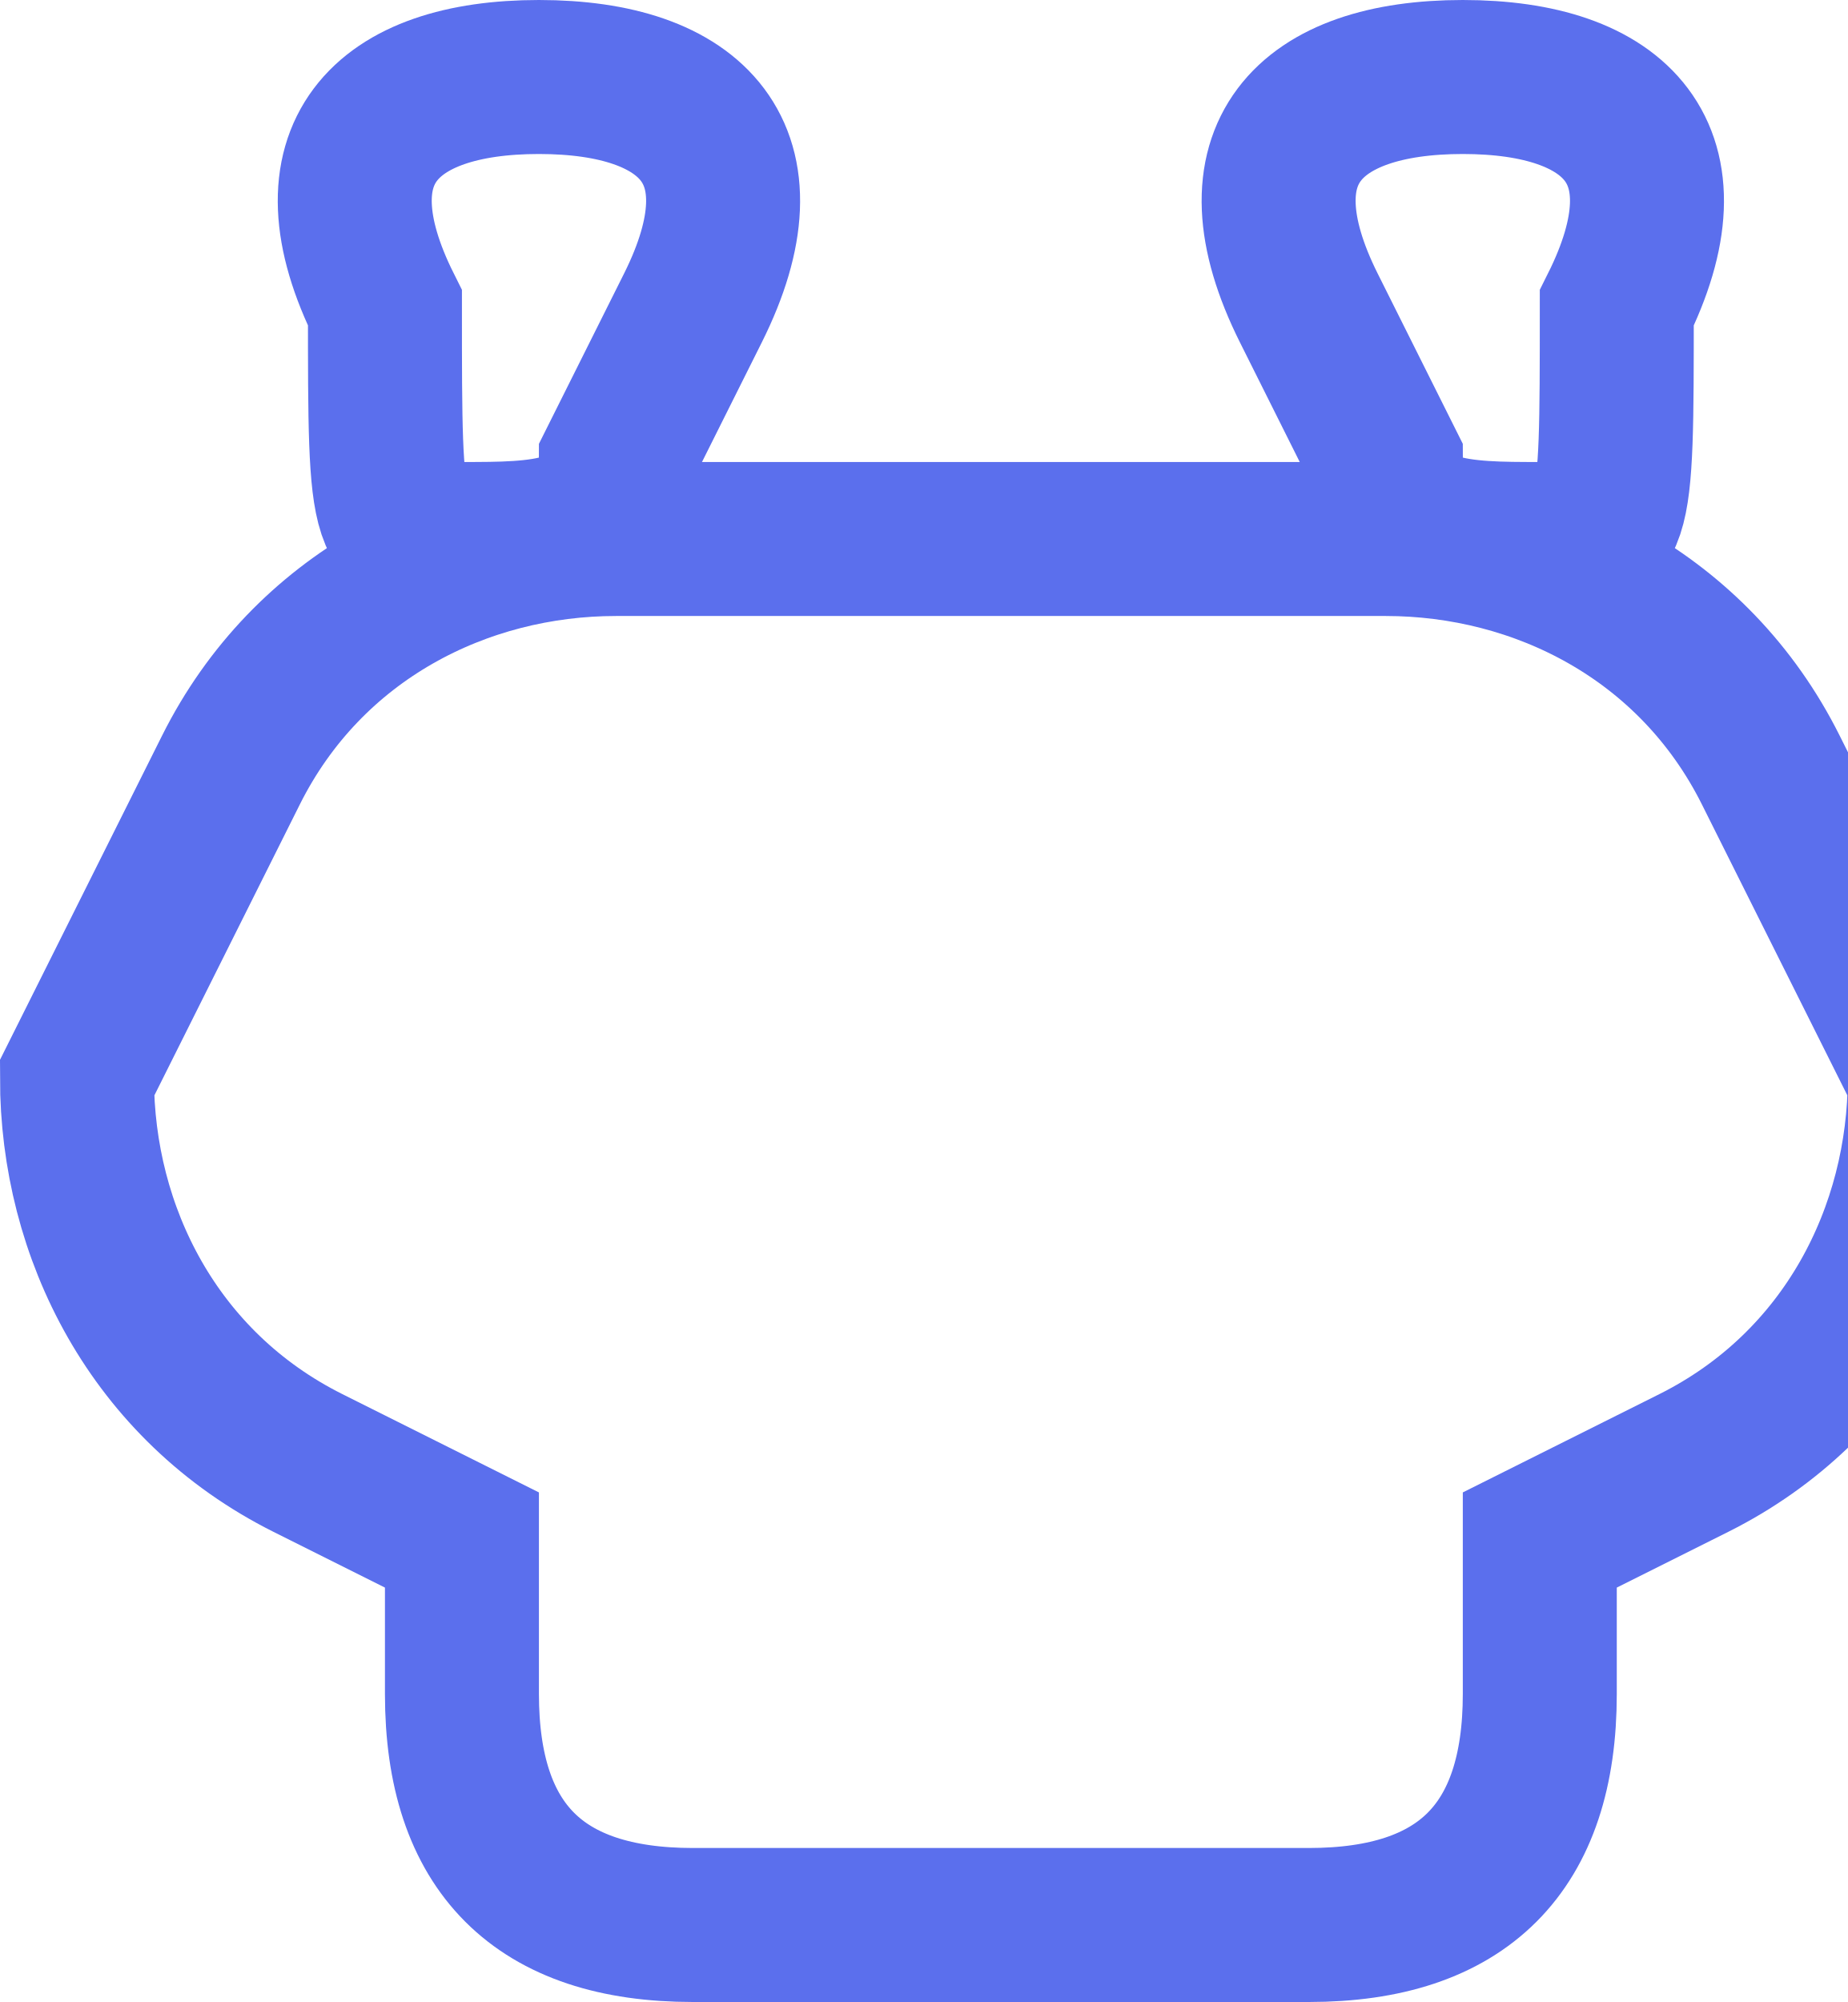
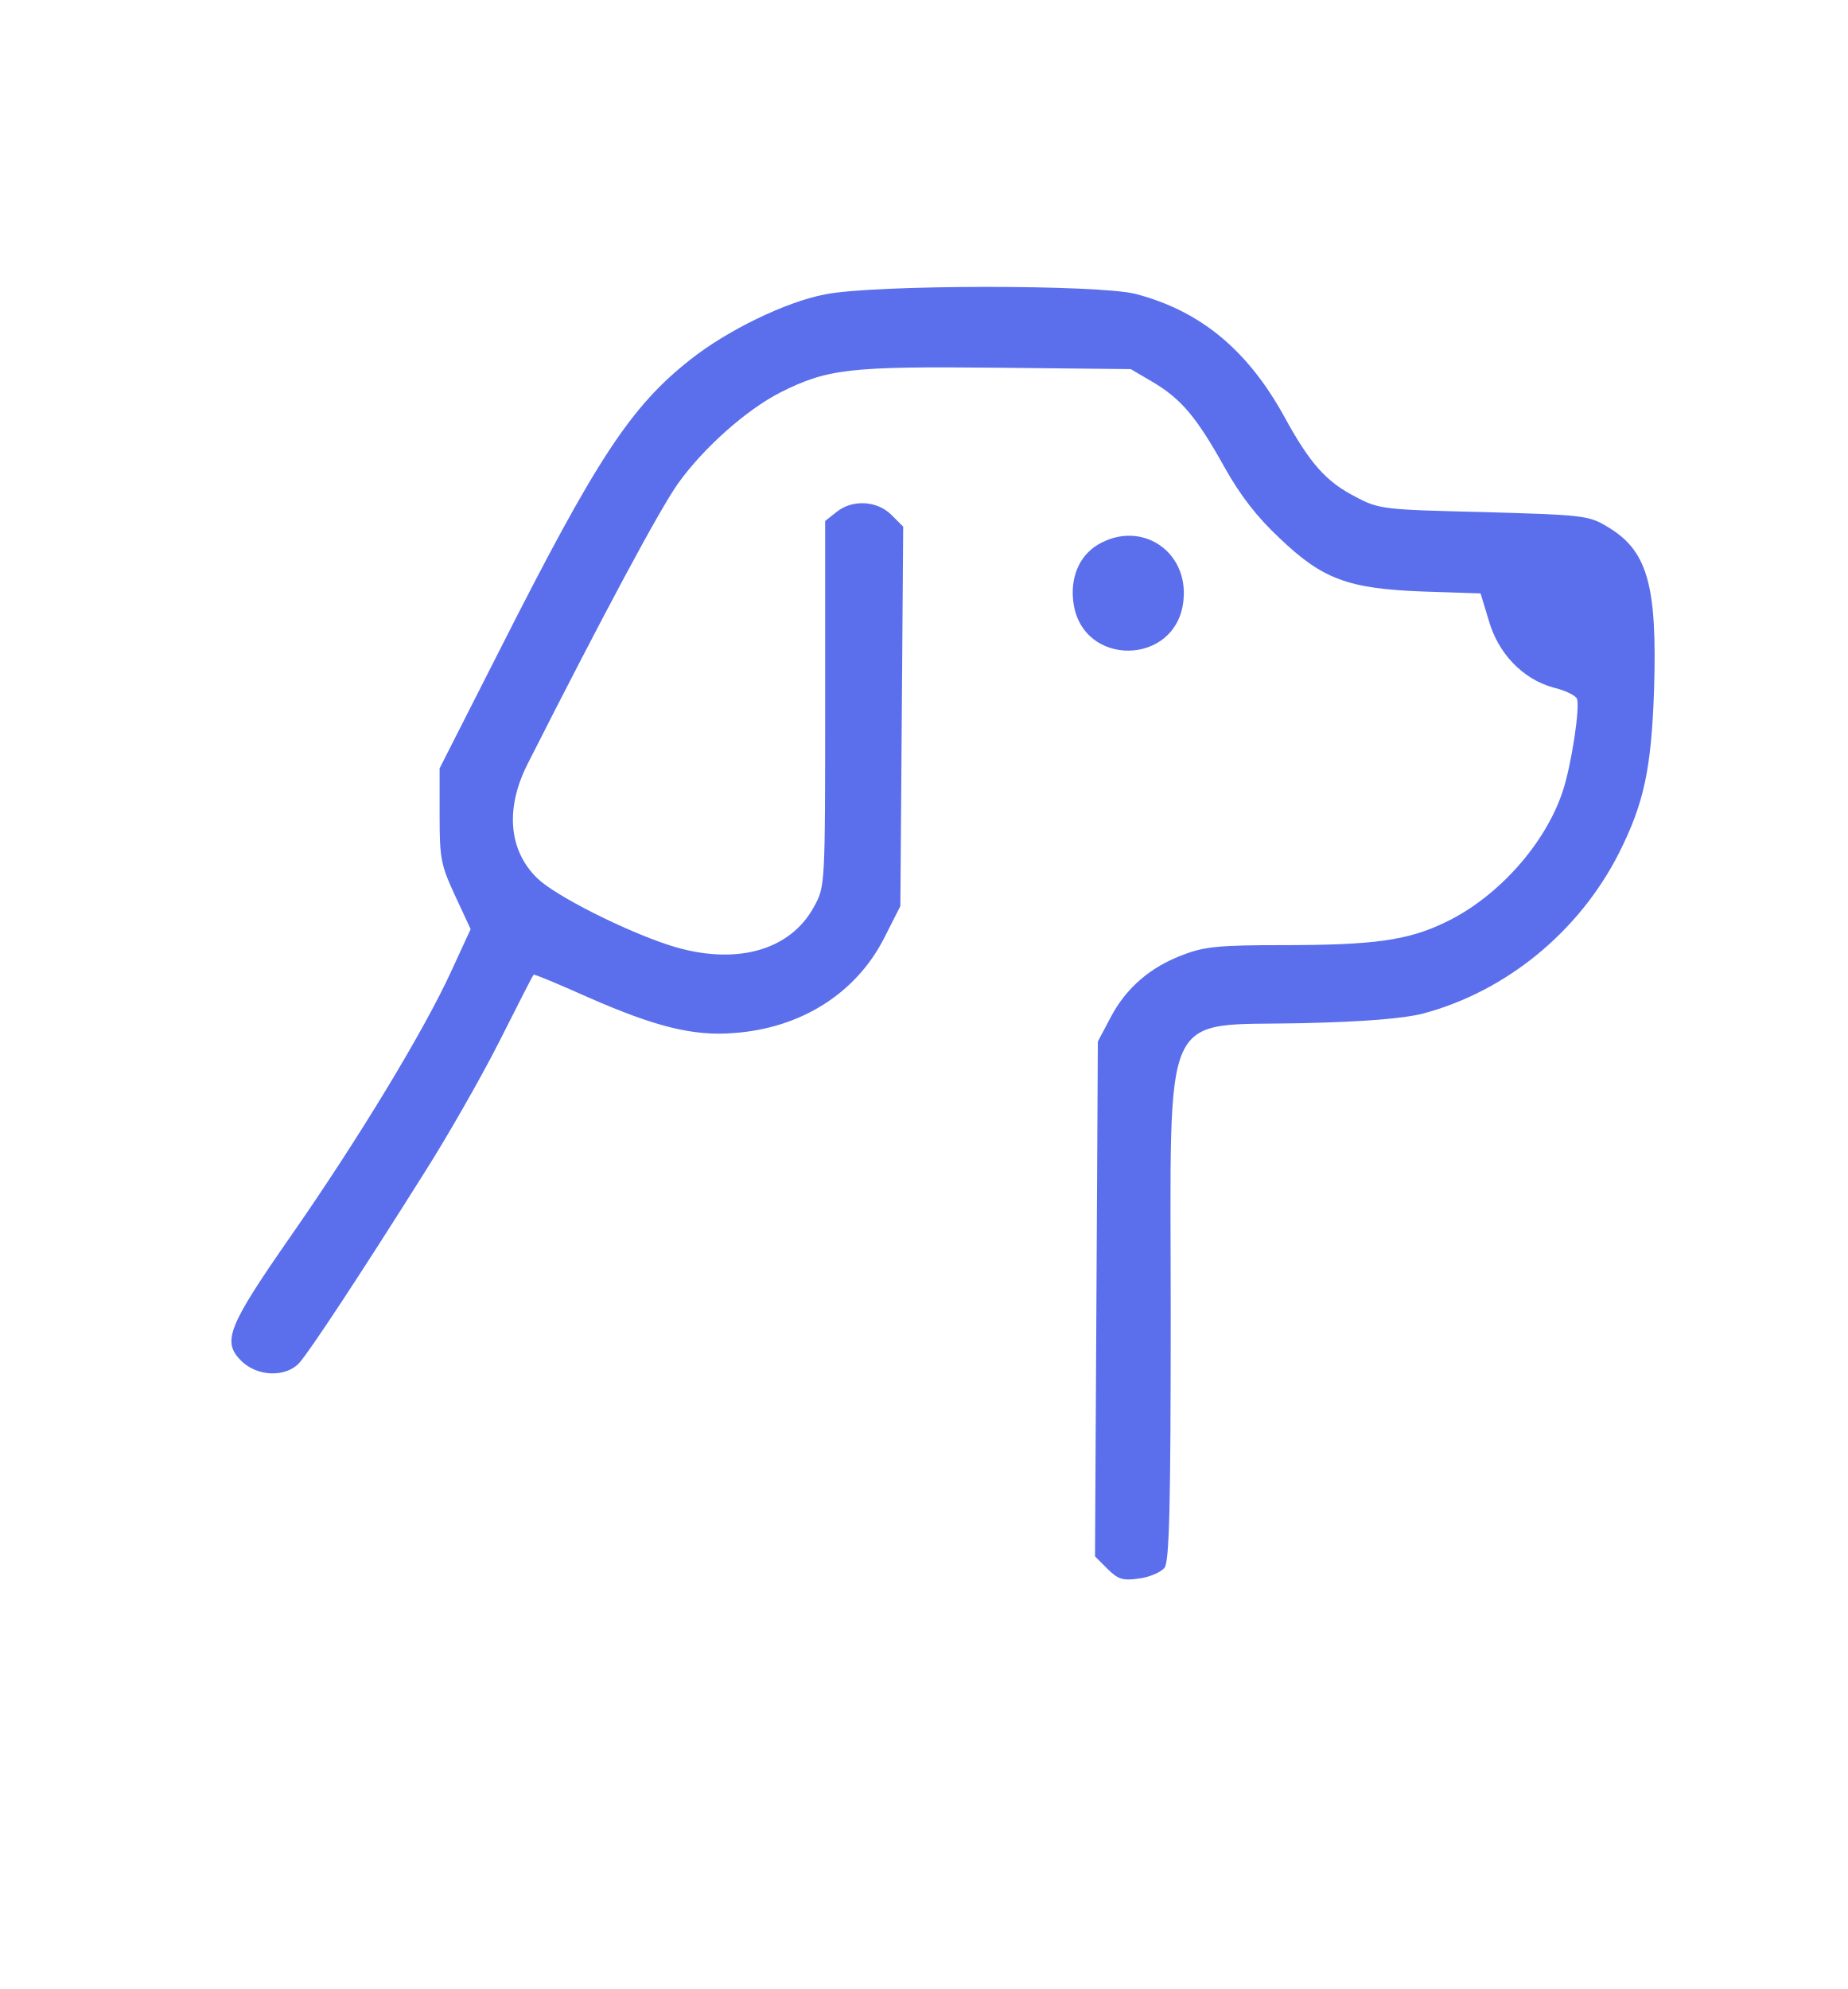
- <svg xmlns="http://www.w3.org/2000/svg" viewBox="-1 -1 24 26">
-   <g fill="none" stroke="#5B6FED" stroke-width="2">
-     <path d="M7 6c-2 0-4 1-5 3l-2 4c0 2 1 4 3 5l2 1v2c0 2 1 3 3 3h8c2 0 3-1 3-3v-2l2-1c2-1 3-3 3-5l-2-4c-1-2-3-3-5-3z" />
-     <path d="M4 3c-1-2 0-3 2-3s3 1 2 3l-1 2c0 1-1 1-2 1s-1 0-1-3z" />
-     <path d="M20 3c1-2 0-3-2-3s-3 1-2 3l1 2c0 1 1 1 2 1s1 0 1-3z" />
+ <svg xmlns="http://www.w3.org/2000/svg" version="1.0" width="393pt" height="423pt" viewBox="0 0 393 423" preserveAspectRatio="xMidYMid meet">
+   <g transform="translate(0,423) scale(0.1,-0.1)" fill="#5B6FED" stroke="none">
+     <path d="M1755 3604 c-84 -16 -209 -77 -287 -139 -127 -100 -200 -212 -404 -615 l-129 -254 0 -101 c0 -92 3 -105 33 -170 l33 -71 -41 -89 c-57 -125 -198 -358 -341 -563 -135 -194 -147 -225 -106 -266 34 -34 95 -36 124 -4 22 25 126 182 265 403 49 77 121 203 160 280 39 77 71 141 73 142 1 2 53 -20 116 -48 141 -62 223 -83 309 -76 143 10 260 84 320 201 l35 69 3 403 3 404 -25 25 c-31 31 -84 33 -117 6 l-24 -19 0 -389 c0 -384 0 -388 -23 -430 -51 -96 -170 -128 -309 -83 -95 31 -242 105 -280 142 -61 59 -69 148 -21 243 160 316 282 544 321 598 54 75 144 155 216 192 101 51 149 56 460 53 l286 -3 46 -27 c61 -36 94 -75 153 -181 34 -61 70 -107 117 -151 92 -88 146 -108 306 -114 l122 -4 17 -56 c20 -72 73 -126 137 -144 26 -6 48 -17 51 -24 7 -18 -12 -142 -30 -196 -37 -113 -139 -227 -251 -280 -79 -38 -151 -48 -345 -48 -132 0 -166 -3 -210 -20 -71 -26 -123 -71 -156 -134 l-27 -51 -3 -548 -3 -547 26 -26 c23 -23 33 -26 68 -21 23 3 47 14 54 23 10 14 13 130 13 538 0 669 -25 613 280 620 133 3 214 10 255 20 178 47 333 174 418 341 54 107 69 180 75 346 7 228 -14 300 -103 351 -37 22 -54 23 -260 29 -212 5 -222 6 -271 32 -63 32 -98 71 -153 172 -78 141 -178 224 -316 260 -79 20 -555 20 -660 -1z" />
+     <path d="M2334 3071 c-39 -24 -58 -70 -51 -122 18 -139 219 -136 234 3 12 107 -92 174 -183 119z" />
  </g>
</svg>
